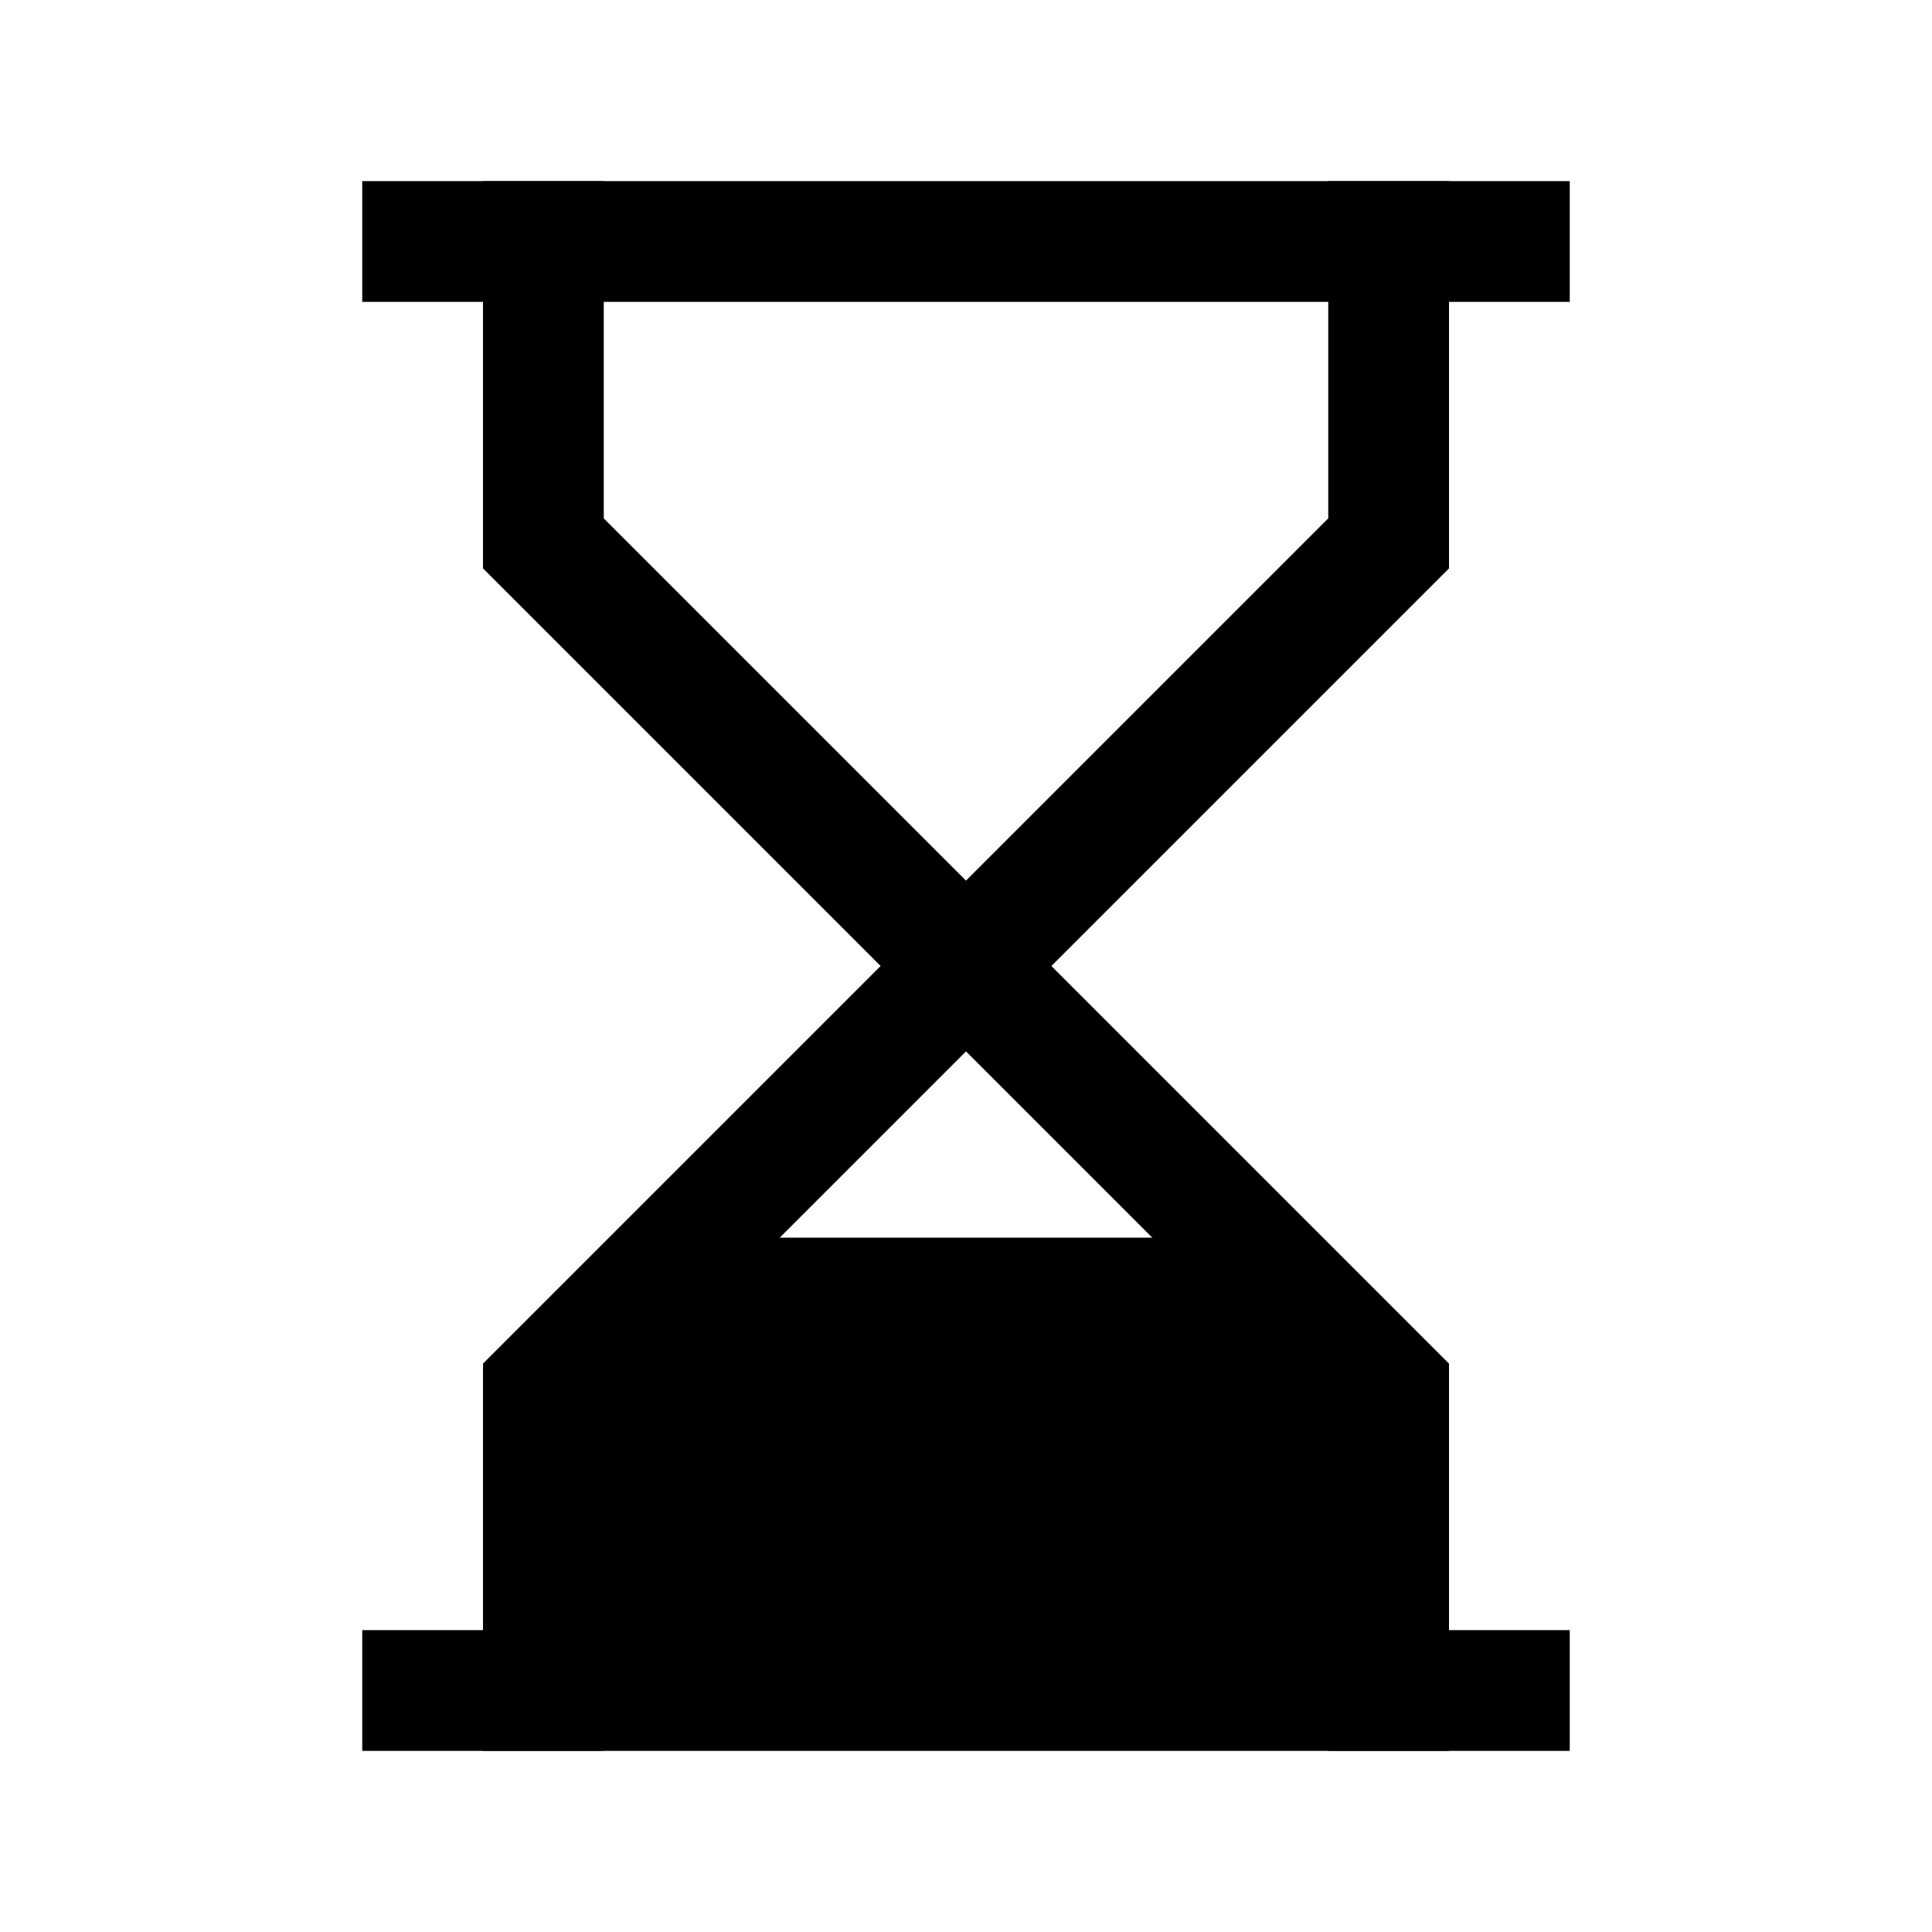
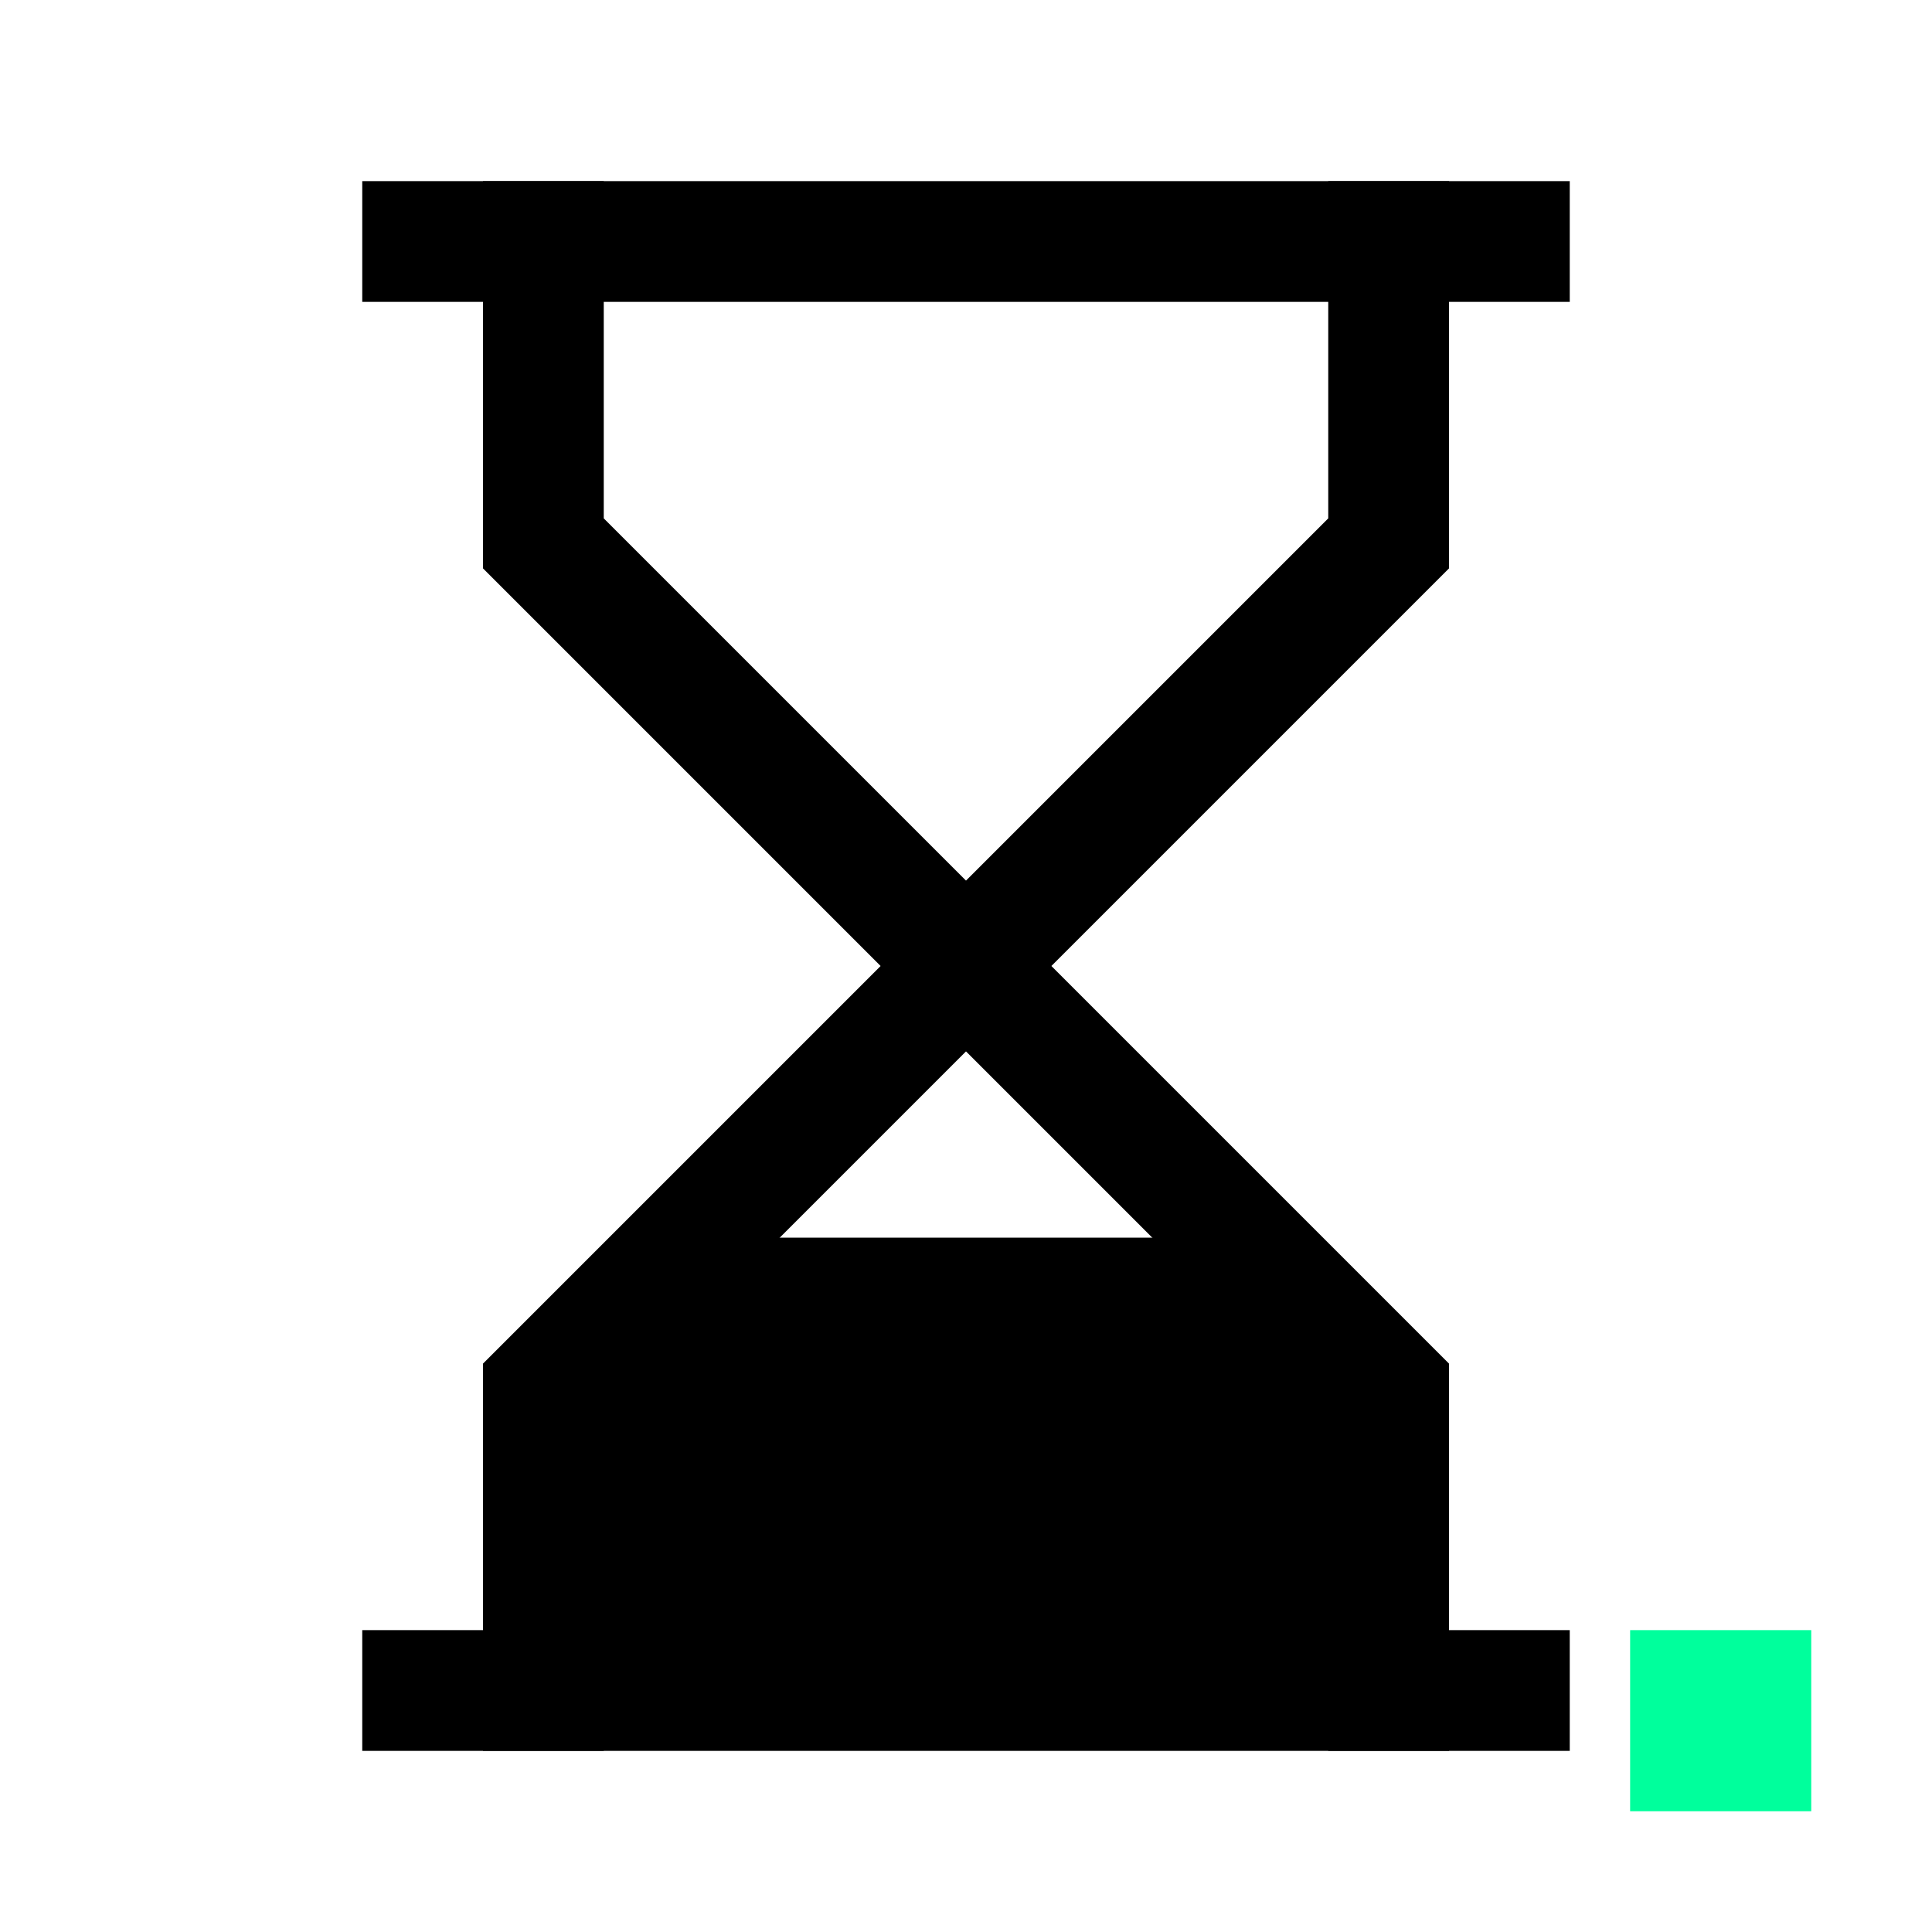
<svg xmlns="http://www.w3.org/2000/svg" viewBox="0 0 64 64" fill="none" stroke="#000000" stroke-width="4" stroke-linecap="square" stroke-linejoin="miter" role="img" aria-label="Sanduhr halb">
  <path d="M14 8 H50" />
  <path d="M14 56 H50" />
  <path d="M18 8 V18 L32 32 L46 18 V8" />
  <path d="M18 56 V46 L32 32 L46 46 V56" />
  <path d="M23 43 H41 L45 54 H19 Z" fill="#000000" />
+   <rect x="54" y="54" width="6" height="6" fill="#00FF9C" stroke="none" />
</svg>
